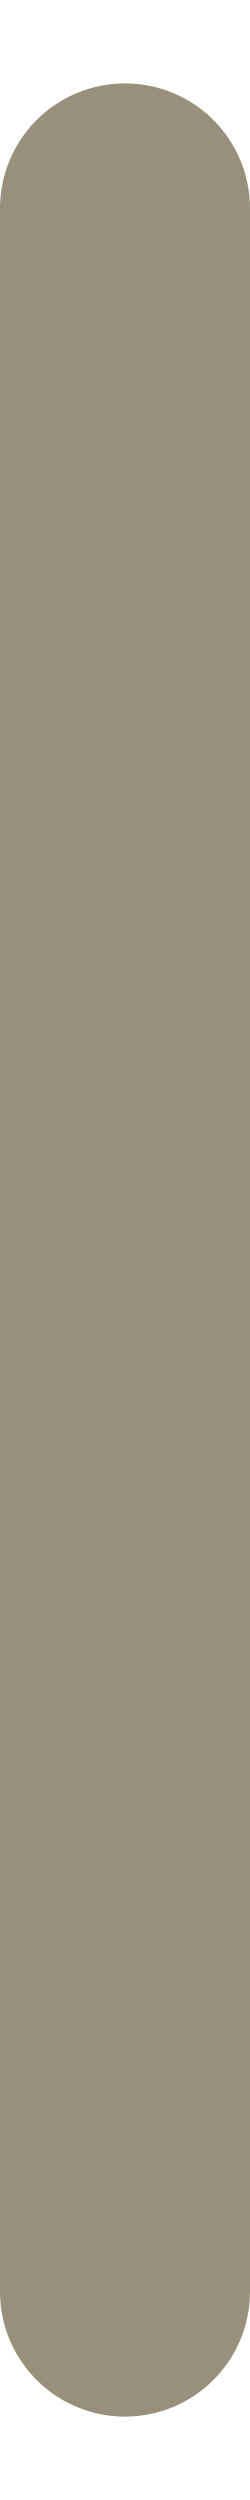
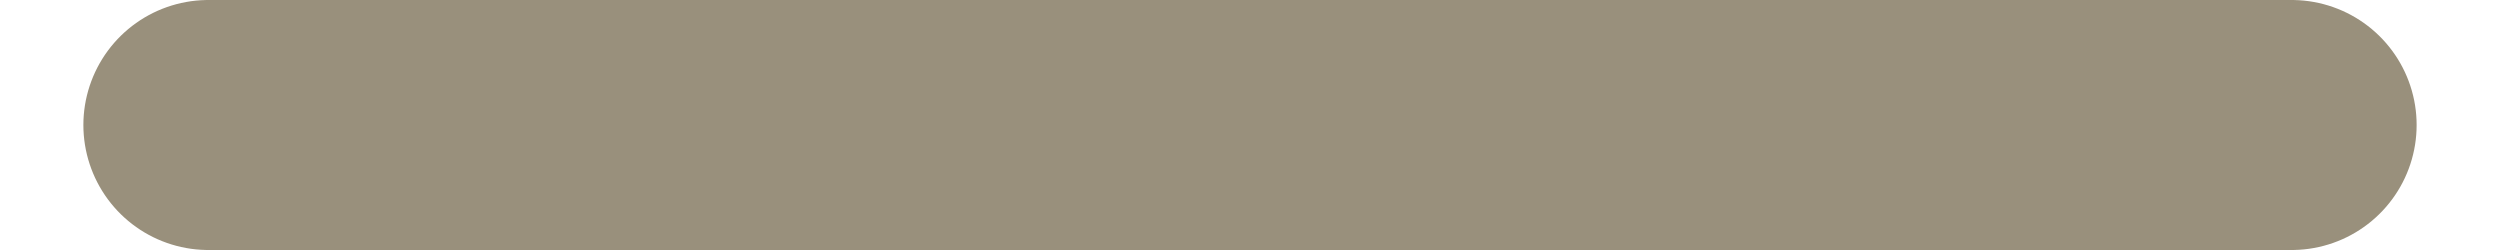
- <svg xmlns="http://www.w3.org/2000/svg" width="2" height="20" viewBox="0 0 2 20" fill="none">
-   <path d="M1 1.667V18.333" stroke="#99907C" stroke-width="2" stroke-linecap="round" stroke-linejoin="round" />
+ <svg xmlns="http://www.w3.org/2000/svg" width="20" height="2" viewBox="0 0 20 2" fill="none">
+   <path d="M1.667 1H18.333" stroke="#99907C" stroke-width="2" stroke-linecap="round" stroke-linejoin="round" />
</svg>
